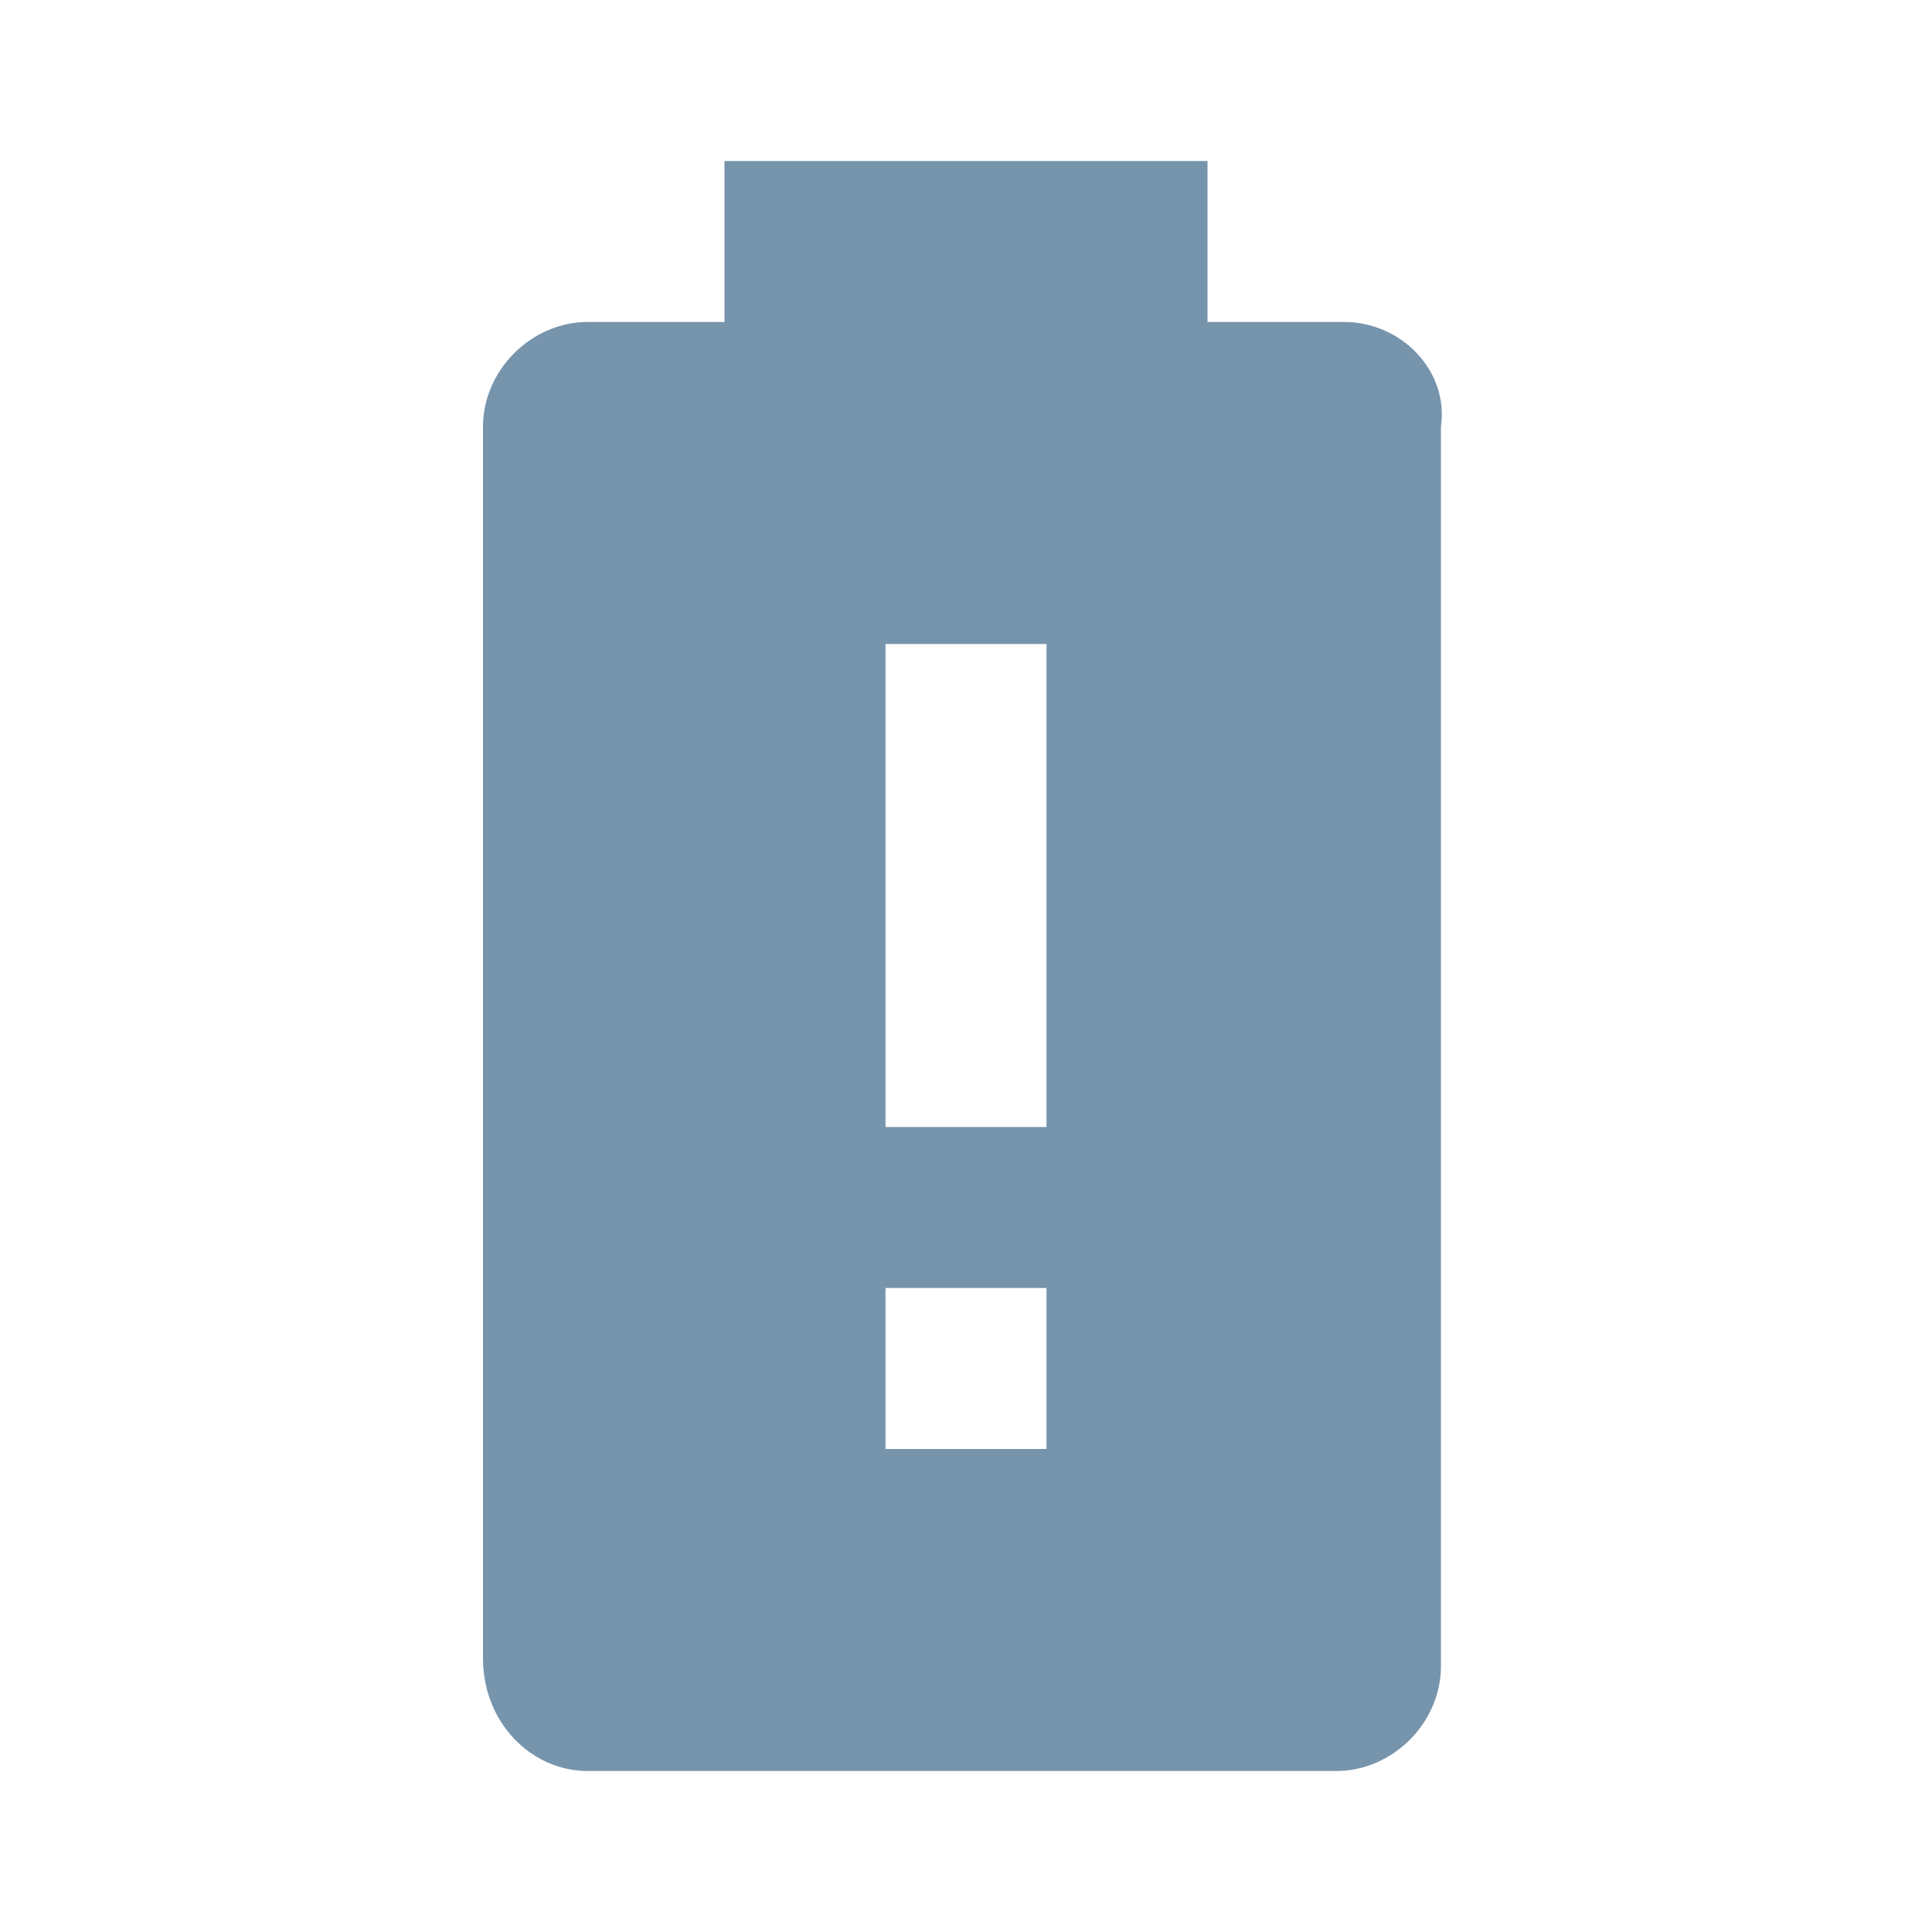
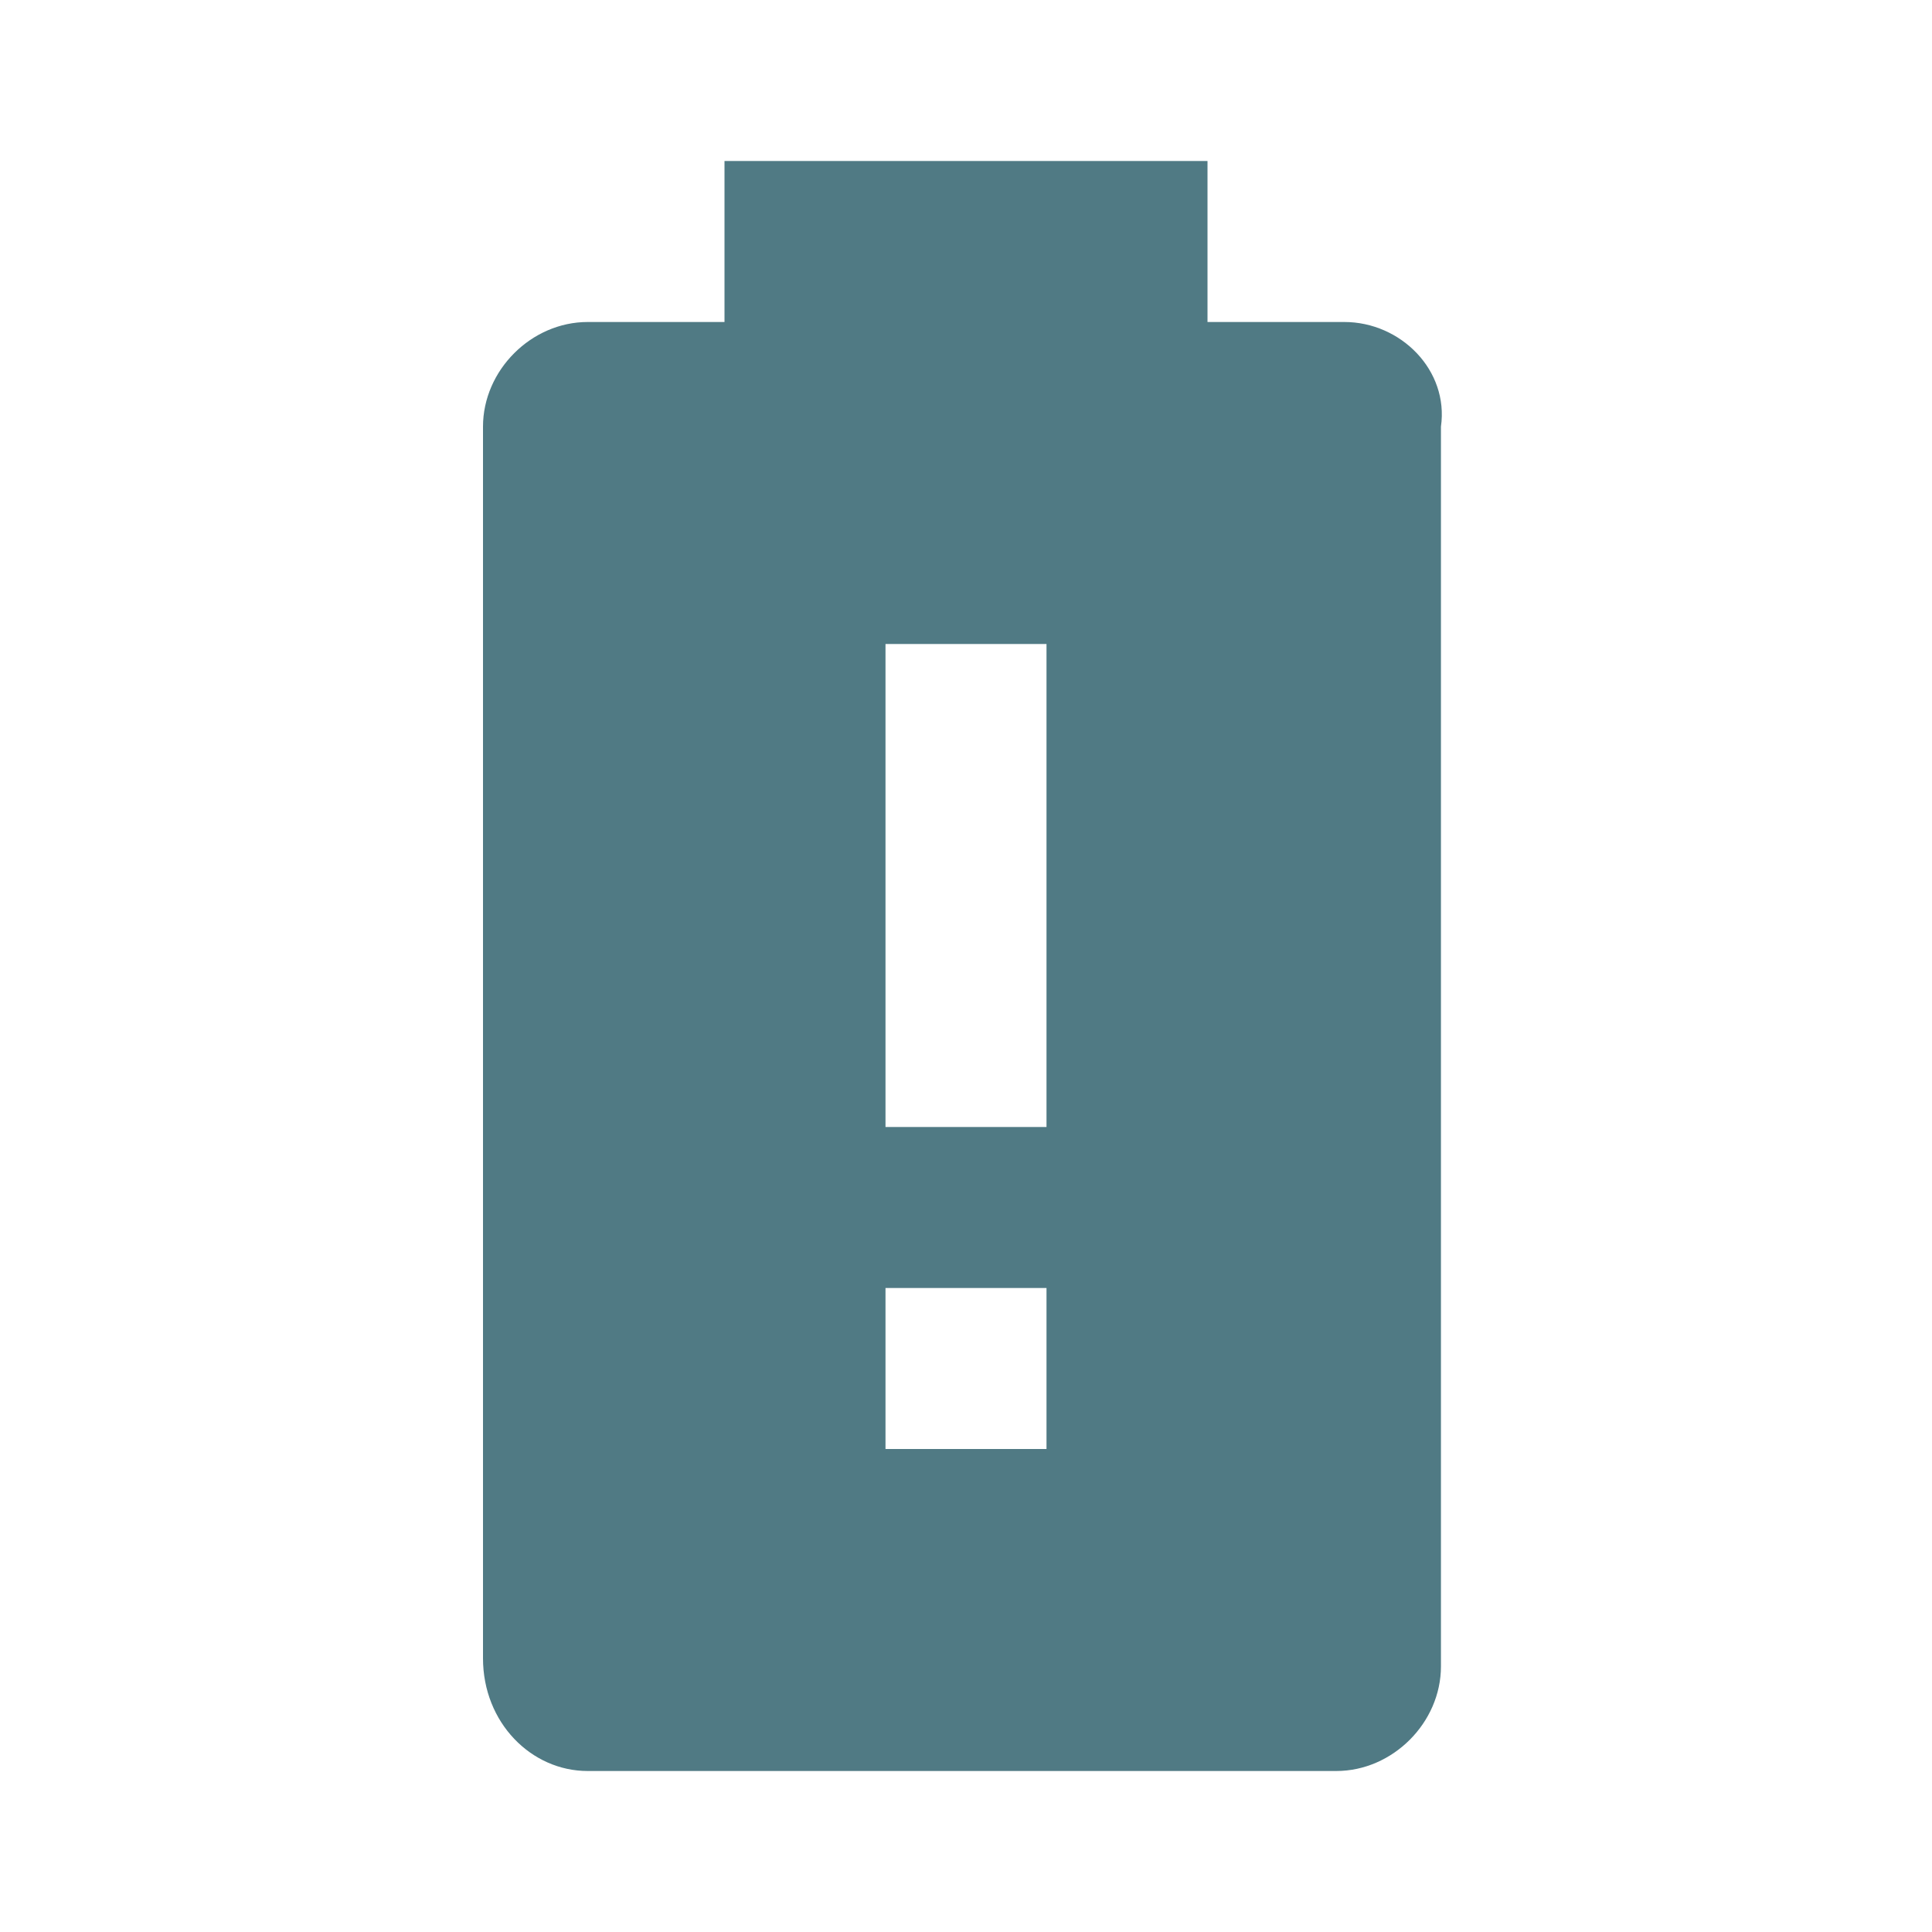
<svg xmlns="http://www.w3.org/2000/svg" viewBox="0 0 24 24">
-   <path d="M13 14H11V8H13M13 18H11V16H13M16.7 4H15V2H9V4H7.3C6.6 4 6 4.6 6 5.3V20.6C6 21.4 6.6 22 7.3 22H16.6C17.3 22 17.9 21.4 17.9 20.7V5.3C18 4.6 17.4 4 16.7 4Z" fill="#7694AC" />
+   <path d="M13 14H11V8H13M13 18H11V16H13M16.7 4H15V2H9V4H7.3C6.6 4 6 4.6 6 5.3V20.6C6 21.4 6.6 22 7.3 22H16.6C17.3 22 17.9 21.4 17.9 20.7V5.3C18 4.6 17.4 4 16.7 4Z" fill="#507A84" />
</svg>
